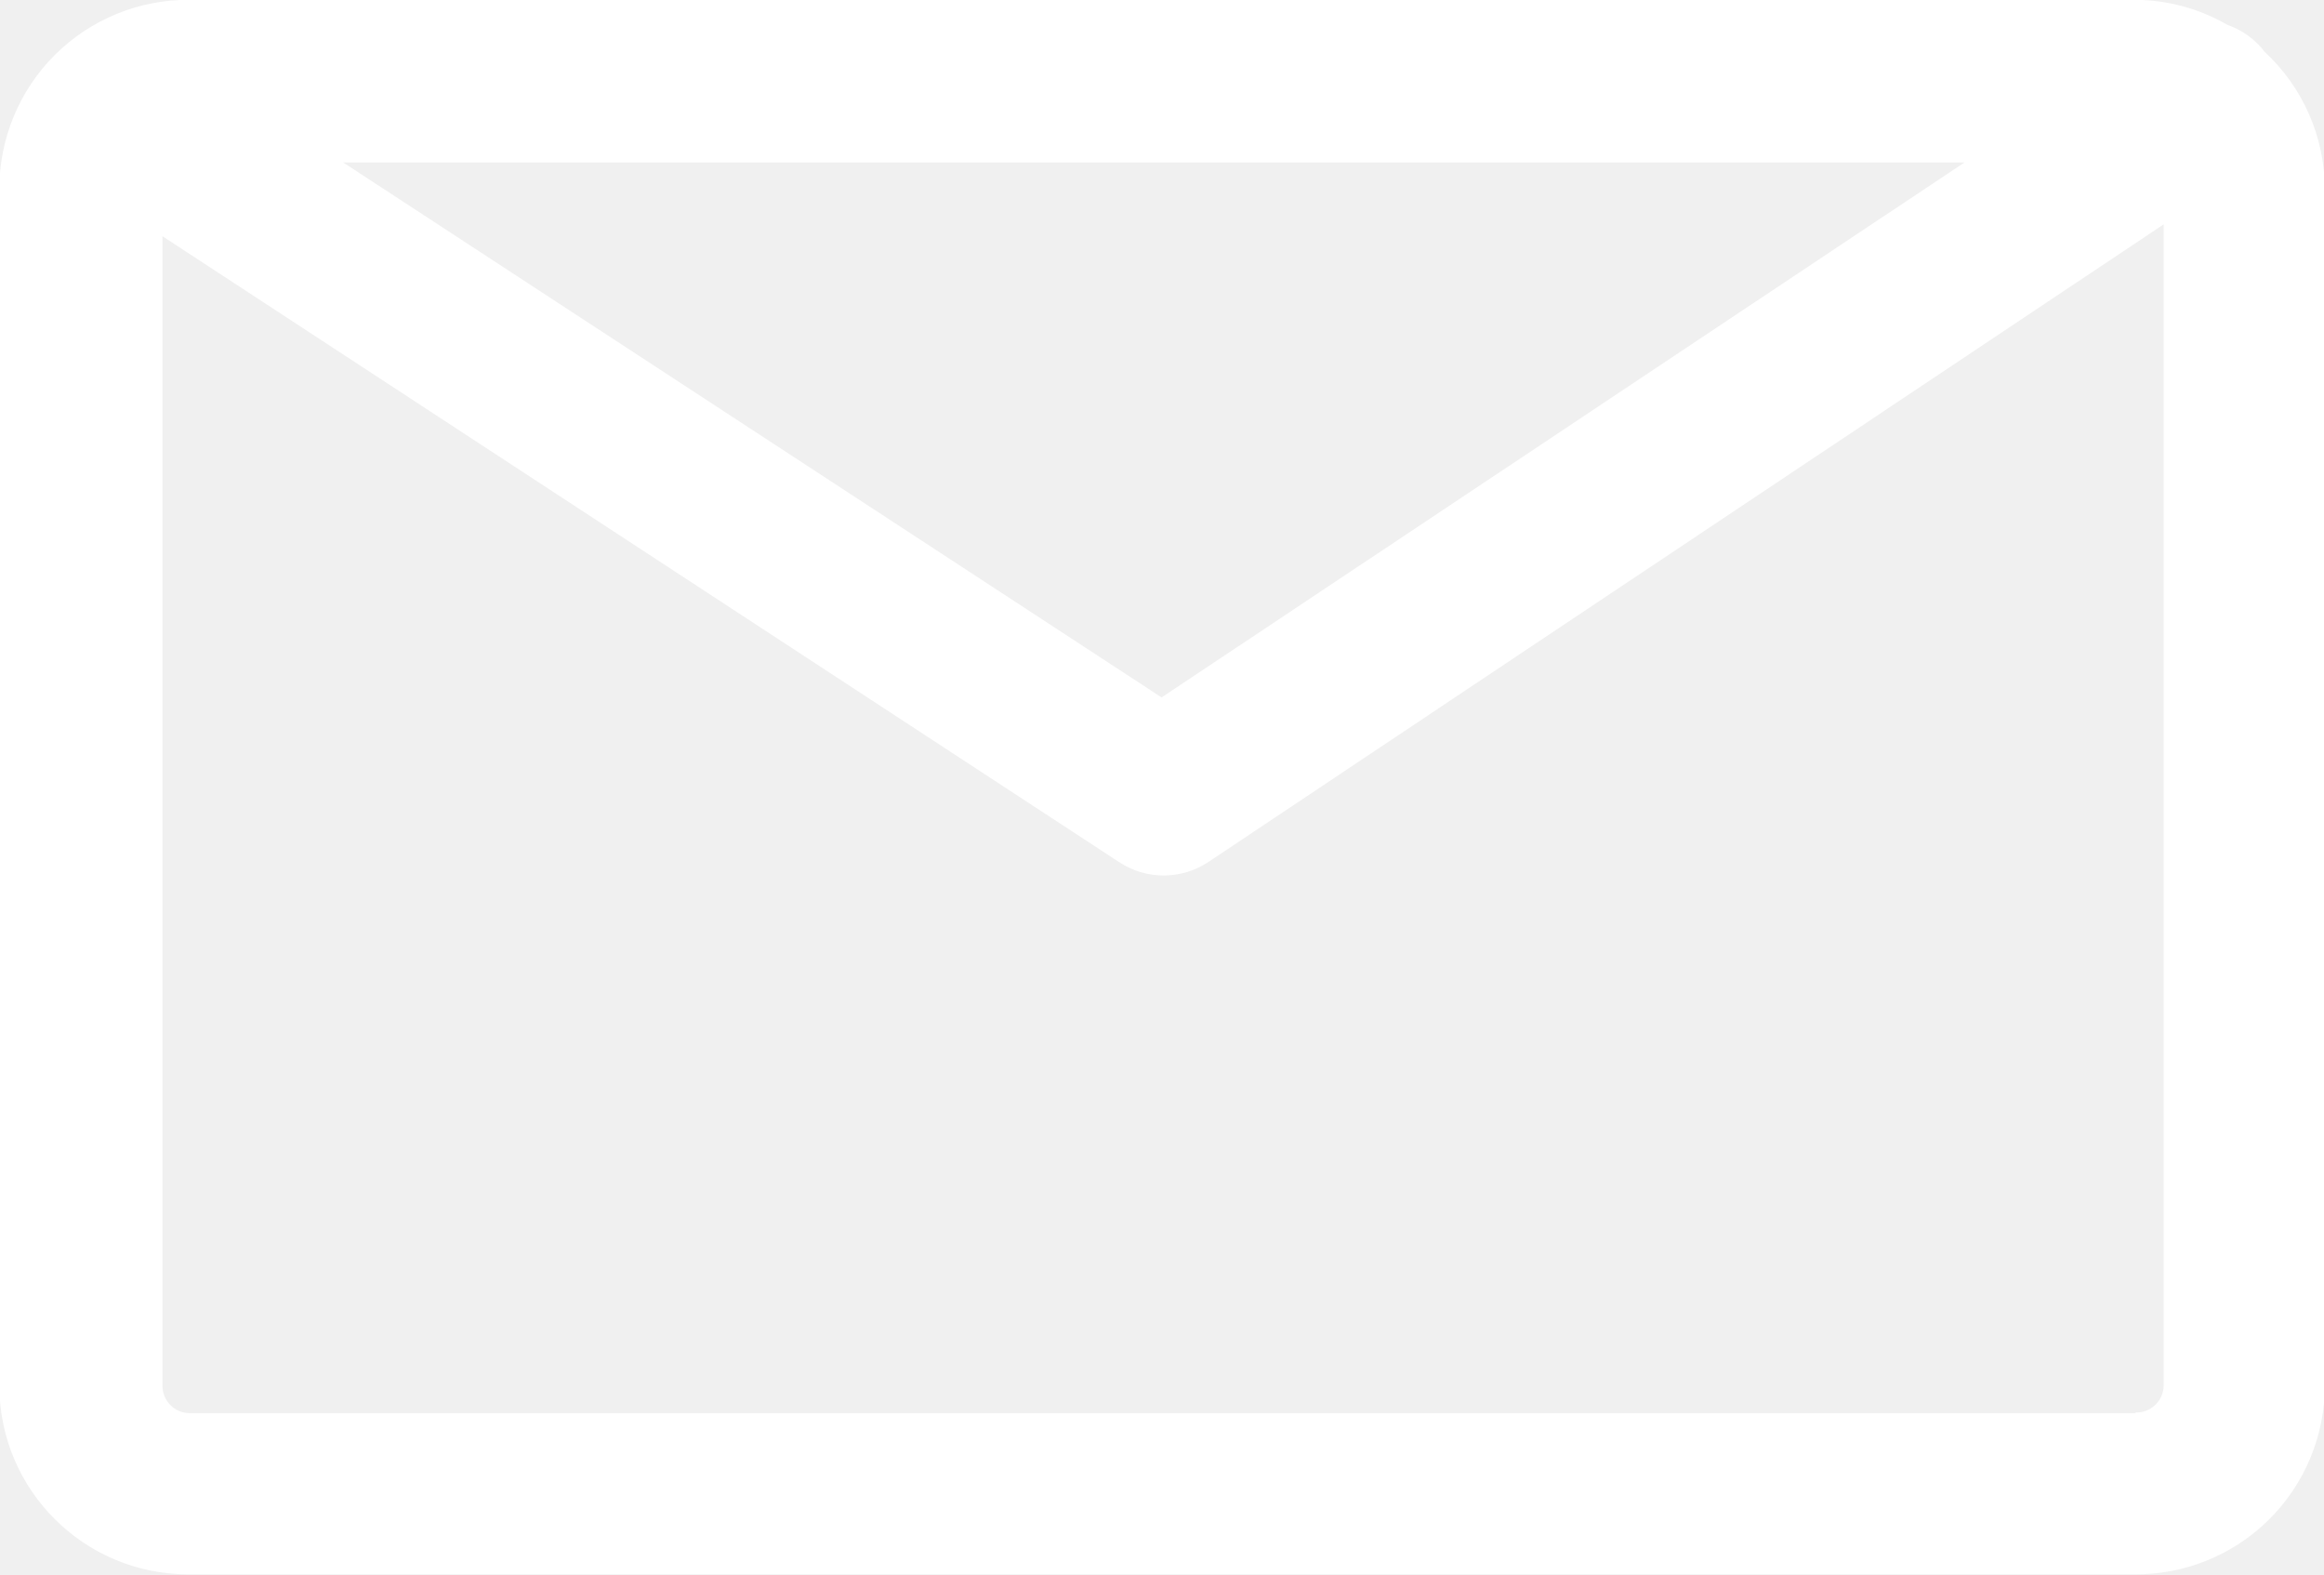
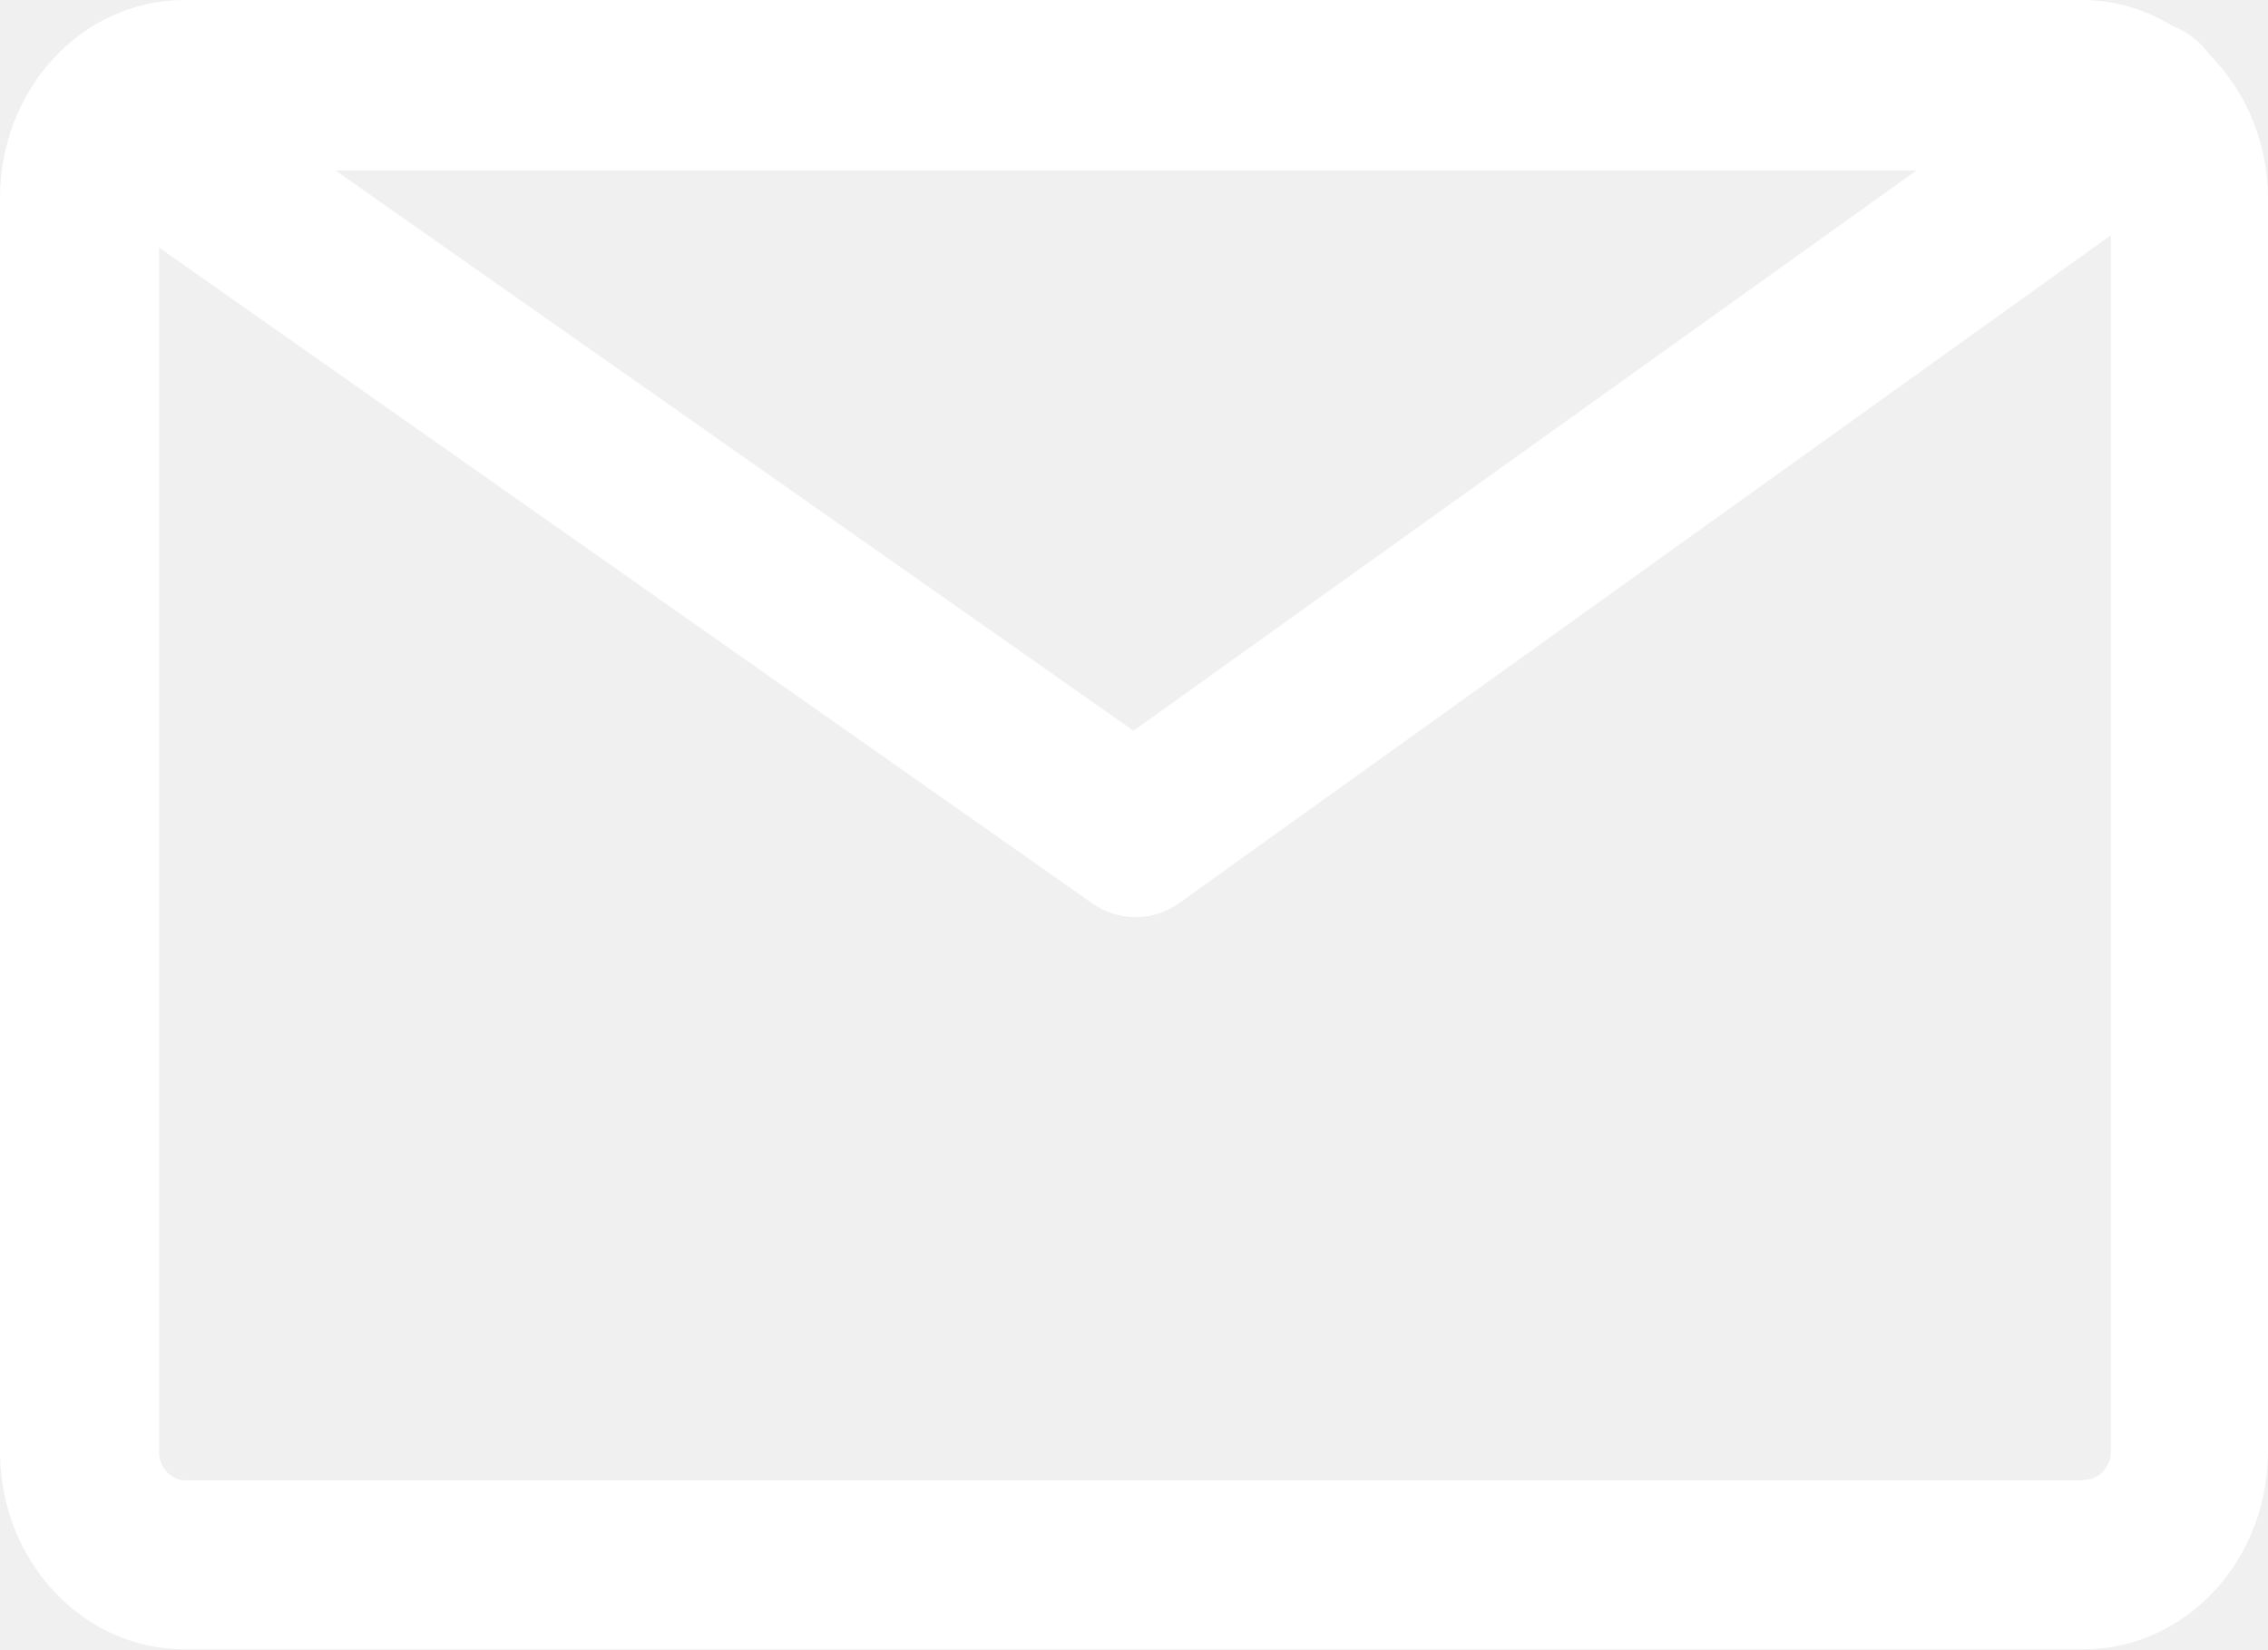
- <svg xmlns="http://www.w3.org/2000/svg" id="iconos" viewBox="0 0 140.91 95.43">
-   <defs>
-     <style>.cls-1{fill:white;}</style>
+ <svg xmlns="http://www.w3.org/2000/svg" height="16" width="22" version="1.1" viewBox="0 0 22 16" id="iconos">
+   <defs id="defs164">
+     <style id="style162">.cls-1{fill:white;}</style>
  </defs>
-   <path class="cls-1" d="M138.36,26.3a4.85,4.85,0,0,0-2.26-1.64,11.3,11.3,0,0,0-5.59-1.52h-118A11.45,11.45,0,0,0,1,34.59v72.56a11.45,11.45,0,0,0,11.44,11.44h118A11.45,11.45,0,0,0,142,107.14V34.59A11.38,11.38,0,0,0,138.36,26.3ZM120.15,33,71.47,65.43,21.85,33Zm10.37,75.82h-118a1.66,1.66,0,0,1-1.63-1.63V37.47l58,37.94a4.9,4.9,0,0,0,5.41,0l57.93-38.66v70.41A1.66,1.66,0,0,1,130.52,108.78Z" transform="translate(-1.04 -23.15)" />
+   <path style="fill:#ffffff;stroke-width:0.162" id="path168" d="M 21.432,0.53 A 0.757,0.813 0 0 0 21.079,0.255 1.763,1.894 0 0 0 20.207,2.6351829e-5 H 1.796 A 1.787,1.919 0 0 0 0,1.919 V 14.082 a 1.787,1.919 0 0 0 1.785,1.918 H 20.196 A 1.787,1.919 0 0 0 22,14.081 V 1.919 A 1.776,1.908 0 0 0 21.432,0.53 Z M 18.591,1.653 10.995,7.089 3.253,1.653 Z M 20.209,14.362 H 1.797 A 0.259,0.278 0 0 1 1.543,14.089 V 2.402 l 9.05,6.36 a 0.765,0.821 0 0 0 0.844,0 l 9.039,-6.48 V 14.084 a 0.259,0.278 0 0 1 -0.267,0.272 z" class="cls-1" />
</svg>
